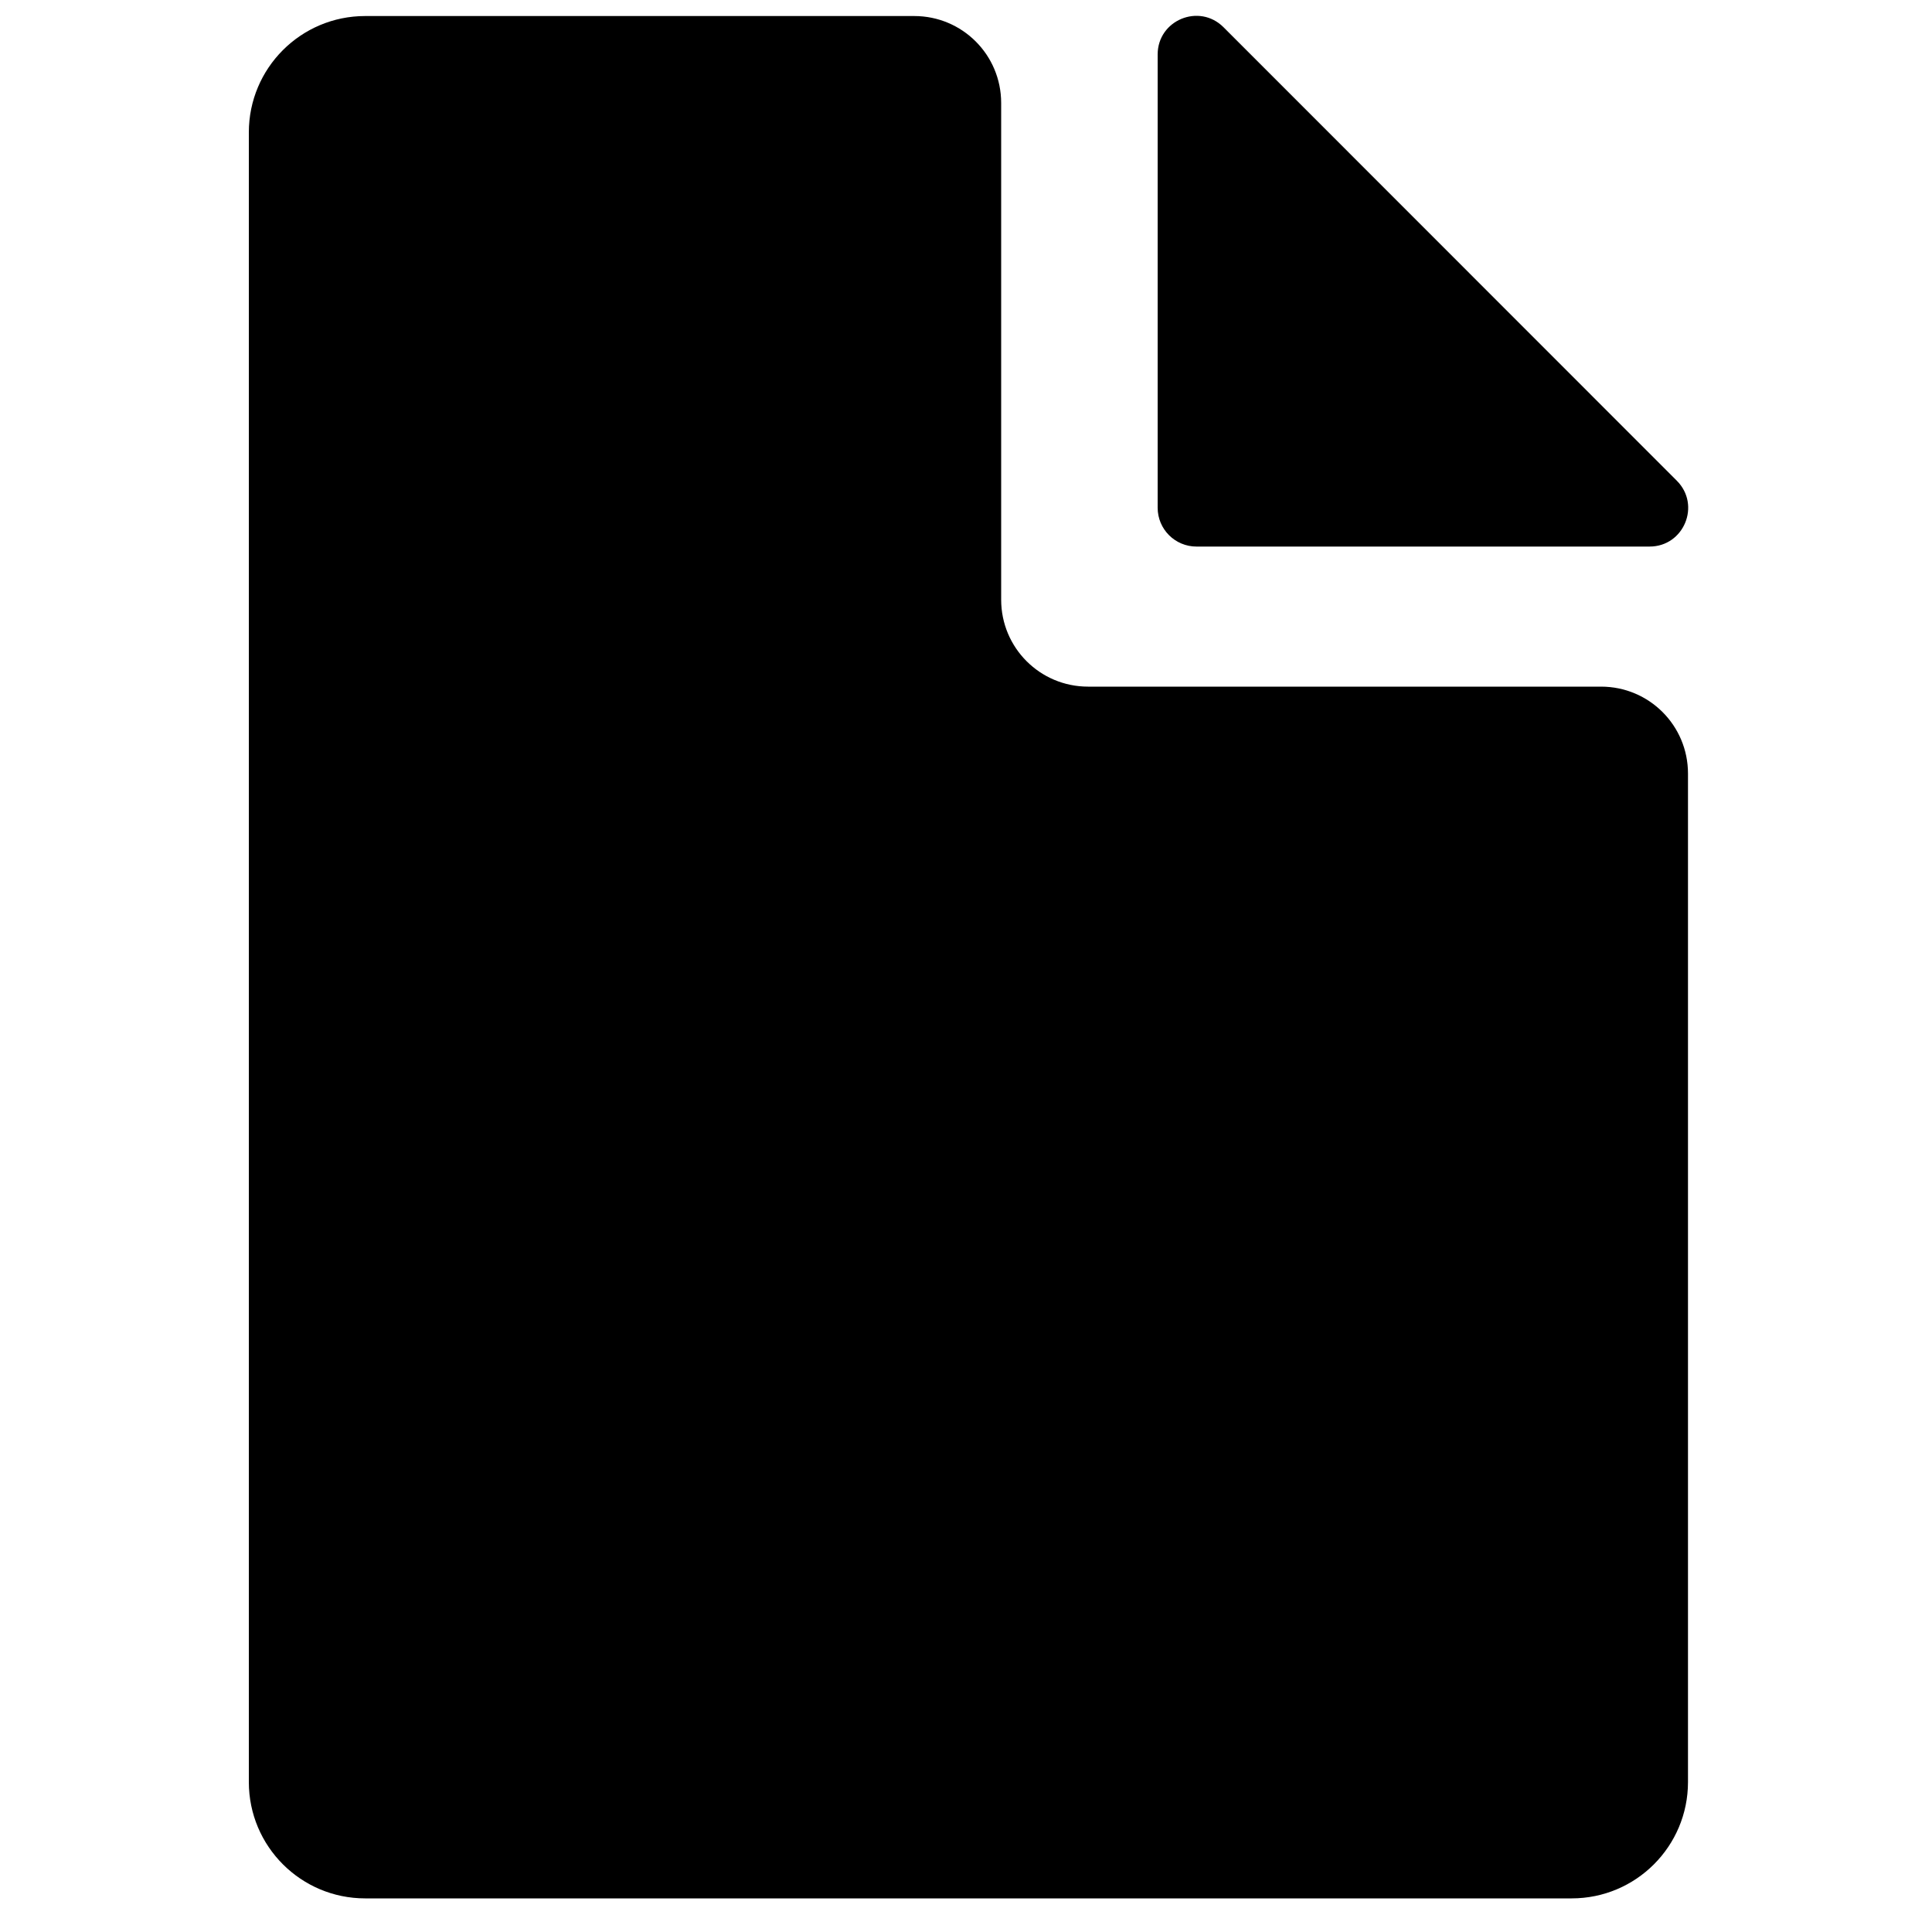
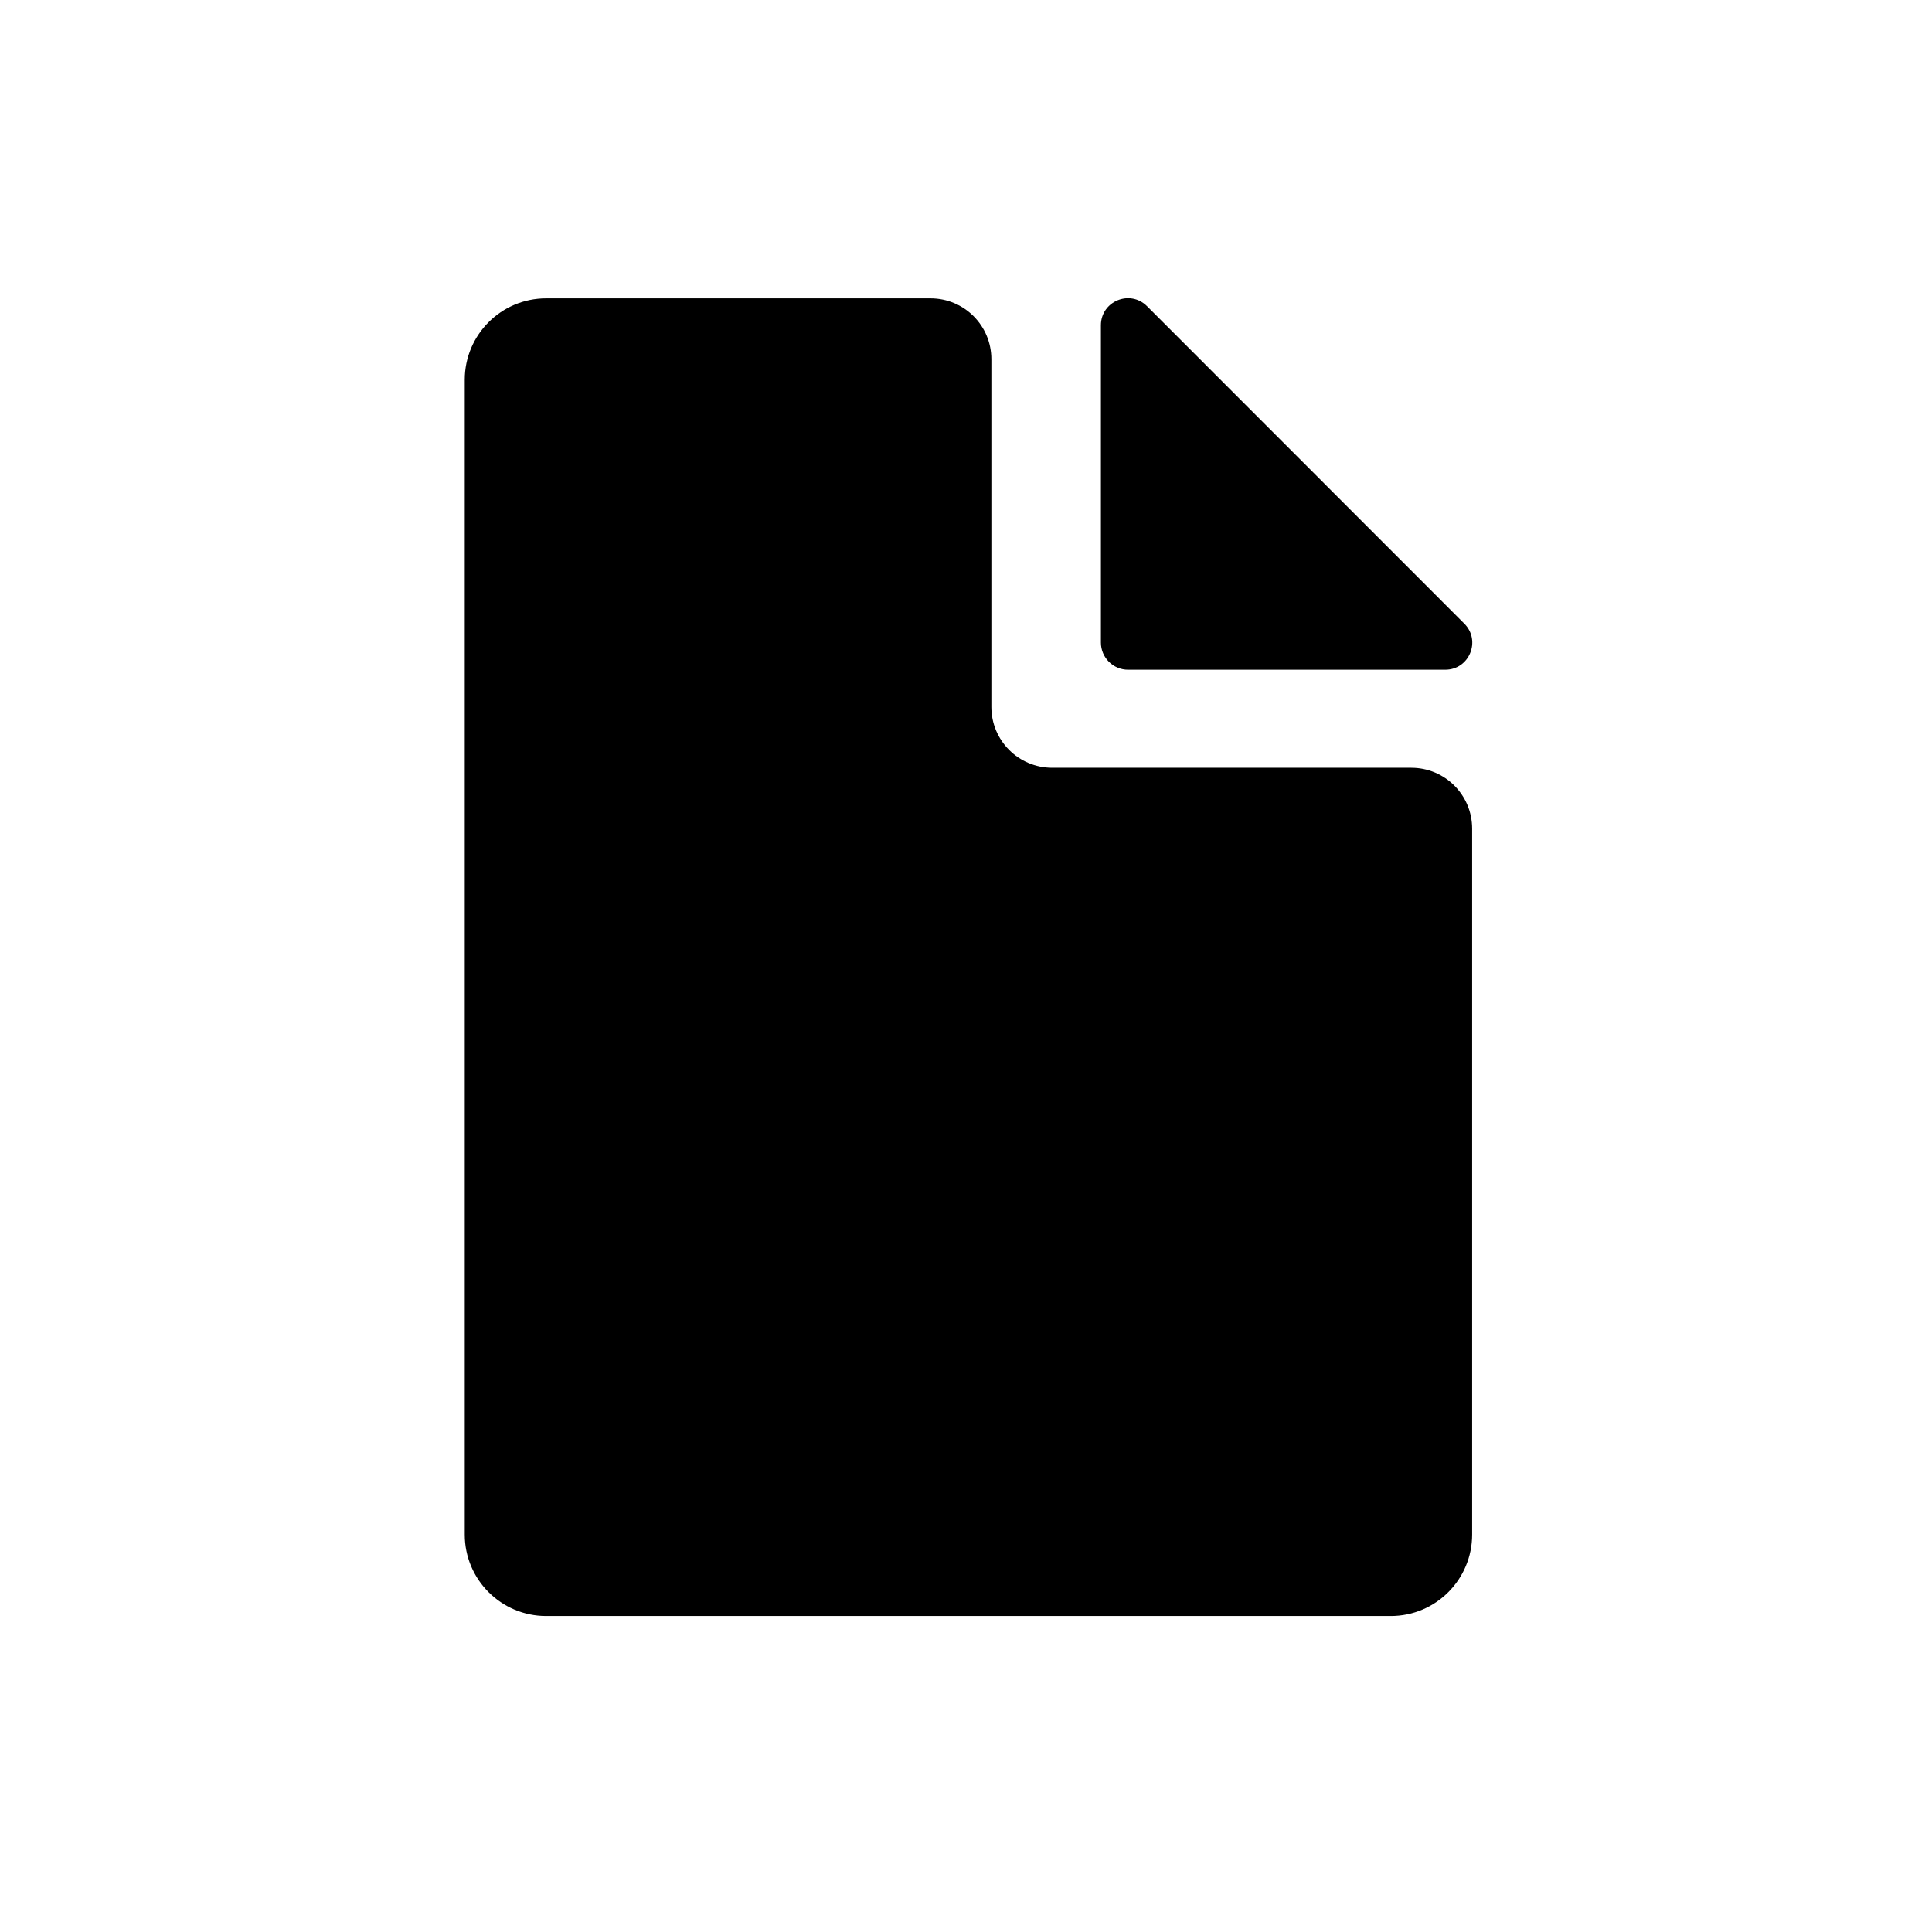
<svg xmlns="http://www.w3.org/2000/svg" version="1.1" id="Capa_1" x="0px" y="0px" width="1000px" height="1000px" viewBox="0 0 1000 1000" enable-background="new 0 0 1000 1000" xml:space="preserve">
-   <path d="M473.2,8.3H189c-33.3,0-60.2,27-60.2,60.2v853.9c0,33.3,27,60.2,60.2,60.2h624.5c33.3,0,60.2-27,60.2-60.2v-522  c0-24.9-20.1-45-45-45H563.2c-24.9,0-45-20.1-45-45V53.3C518.2,28.4,498.1,8.3,473.2,8.3z" />
-   <path d="M853.8,282.9c17.8,0,26.7-21.5,14.1-34.1L633.3,14.1c-12.6-12.6-34.1-3.7-34.1,14.1v234.6c0,11.1,9,20.1,20.1,20.1H853.8z" />
+   <defs id="defs3687" />
+   <path d="m 481.631,154.429 h -198.94 c -23.31,0 -42.14,18.9 -42.14,42.14 v 597.73 c 0,23.31 18.9,42.14 42.14,42.14 h 437.15 c 23.31,0 42.14,-18.9 42.14,-42.14 v -365.4 c 0,-17.43 -14.07,-31.5 -31.5,-31.5 h -185.85 c -17.43,0 -31.5,-14.07 -31.5,-31.5 v -179.97 c 0,-17.43 -14.07,-31.5 -31.5,-31.5 z" id="path3680" style="stroke-width:0.7" />
+   <path d="m 748.051,346.649 c 12.46,0 18.69,-15.05 9.87,-23.87 l -164.22,-164.29 c -8.82,-8.82 -23.87,-2.59 -23.87,9.87 v 164.22 c 0,7.77 6.3,14.07 14.07,14.07 z" id="path3682" style="stroke-width:0.7" />
</svg>
